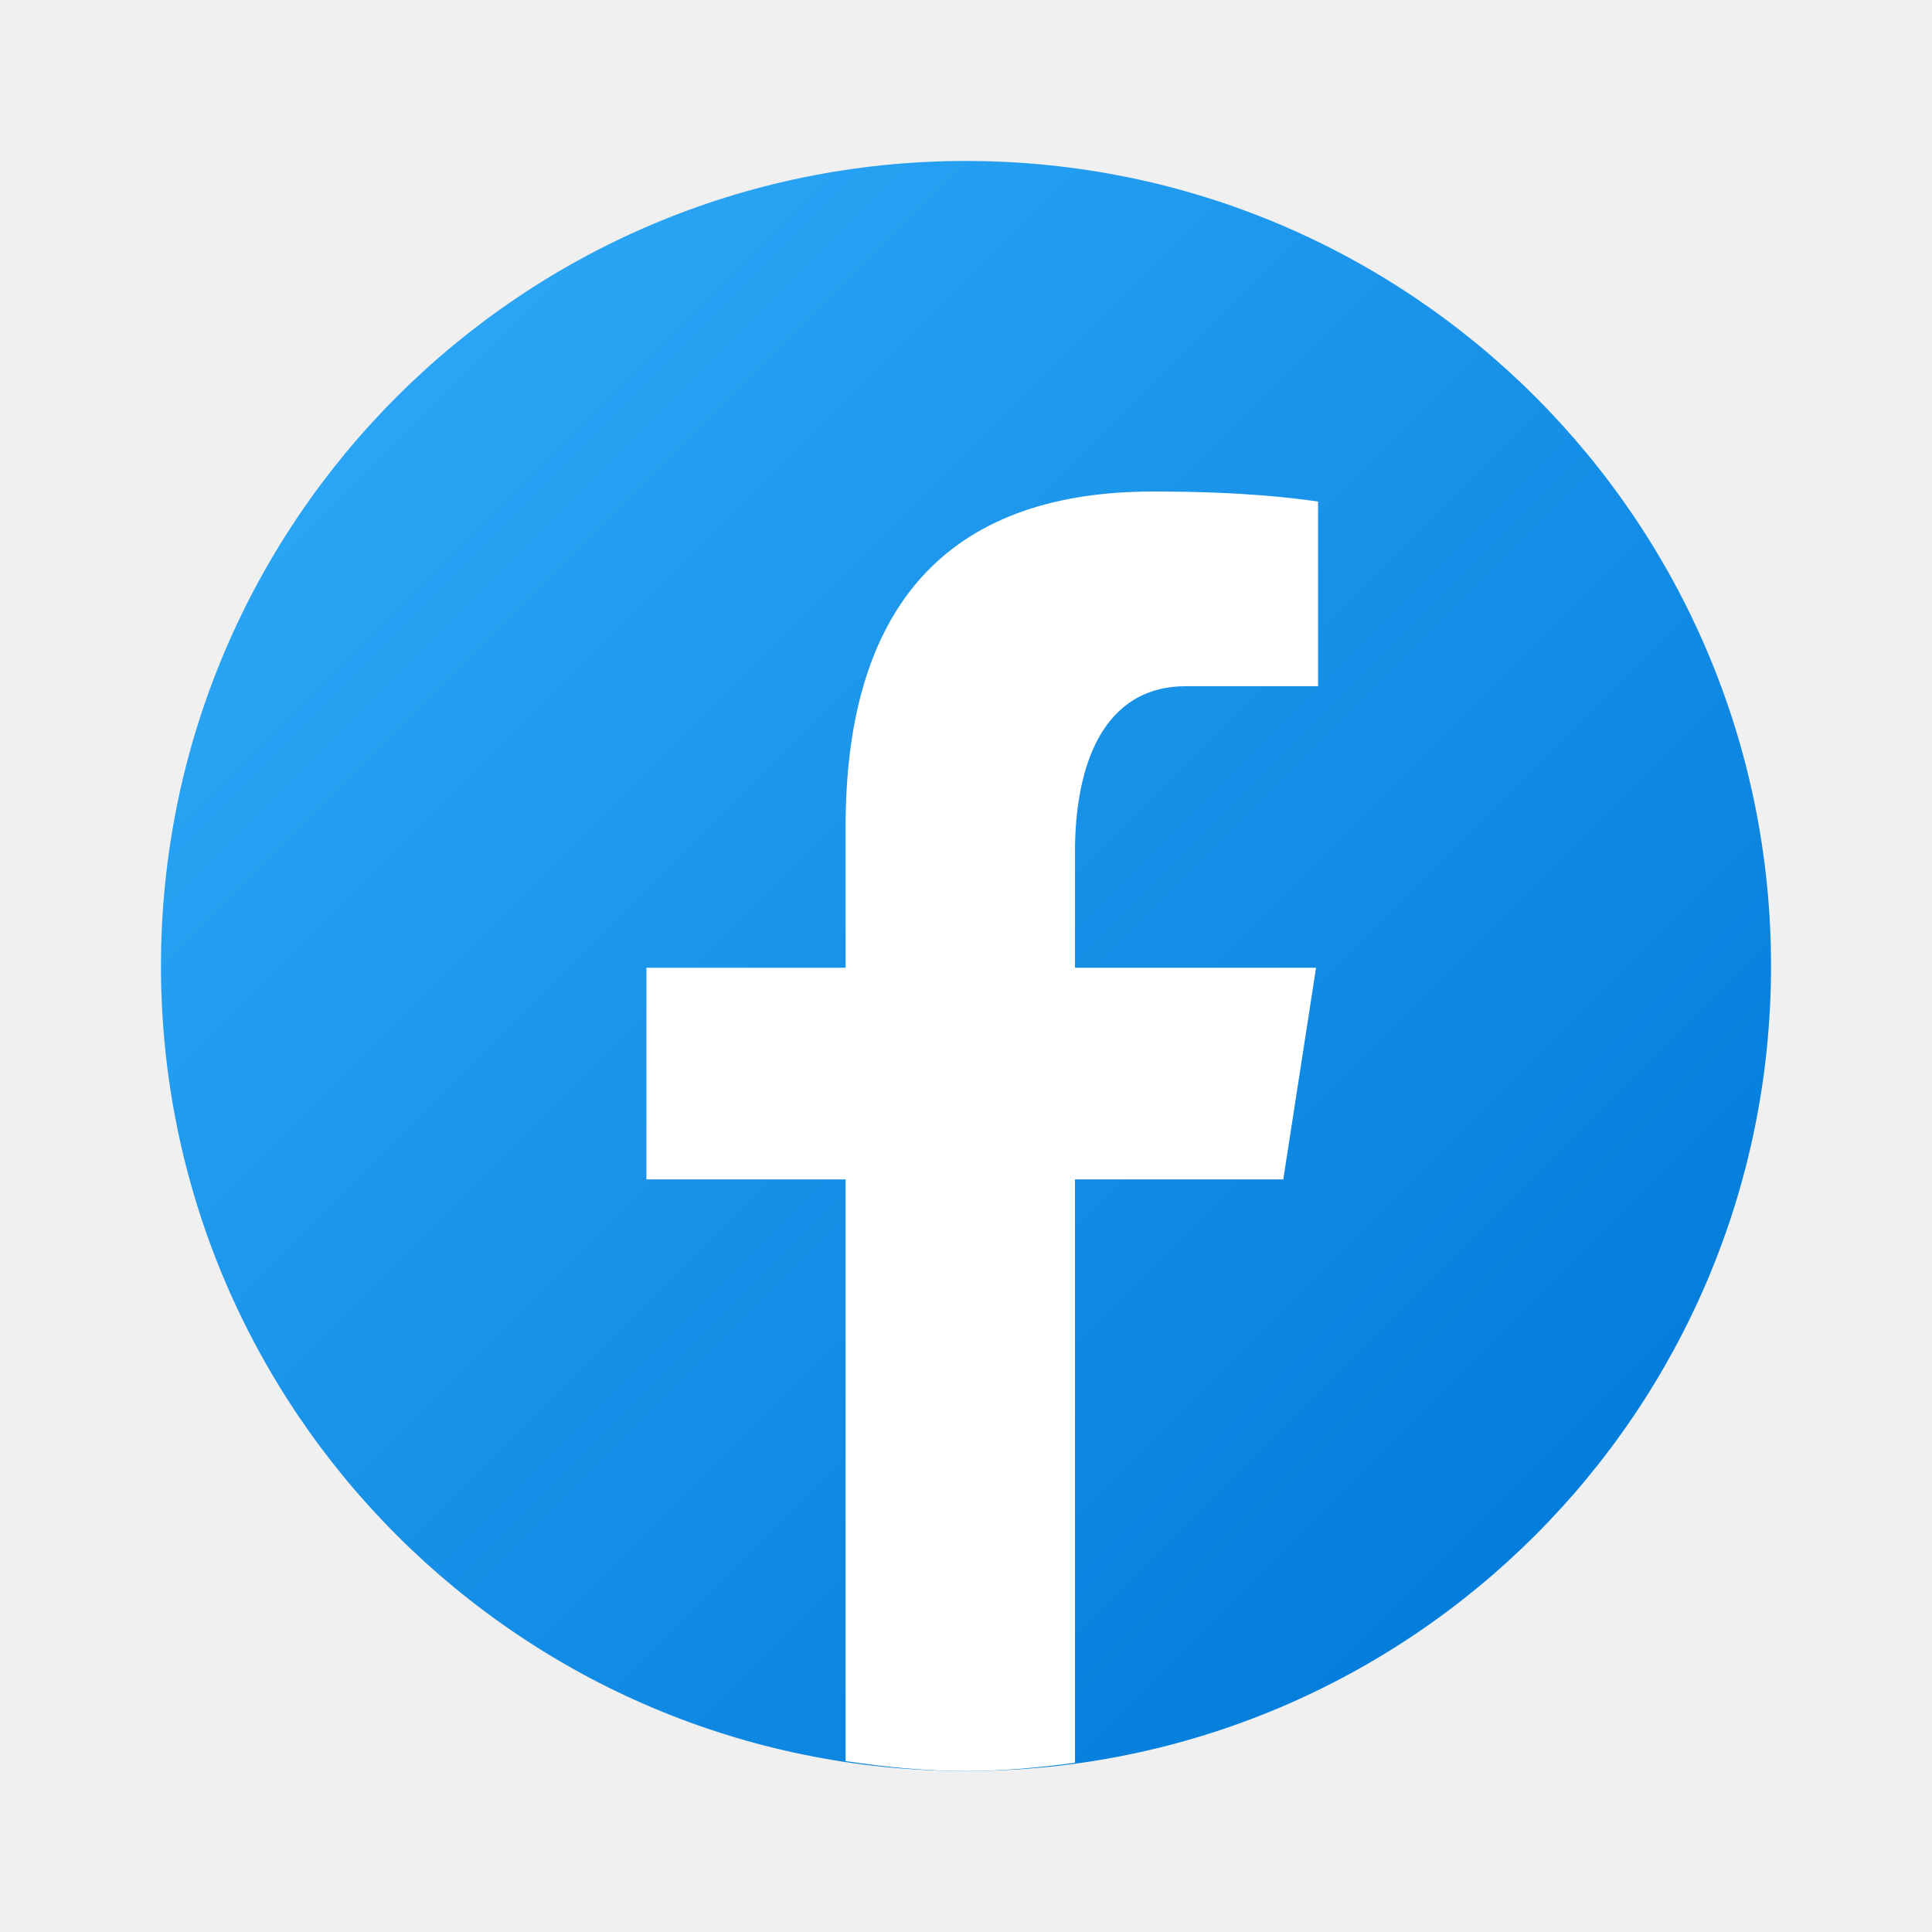
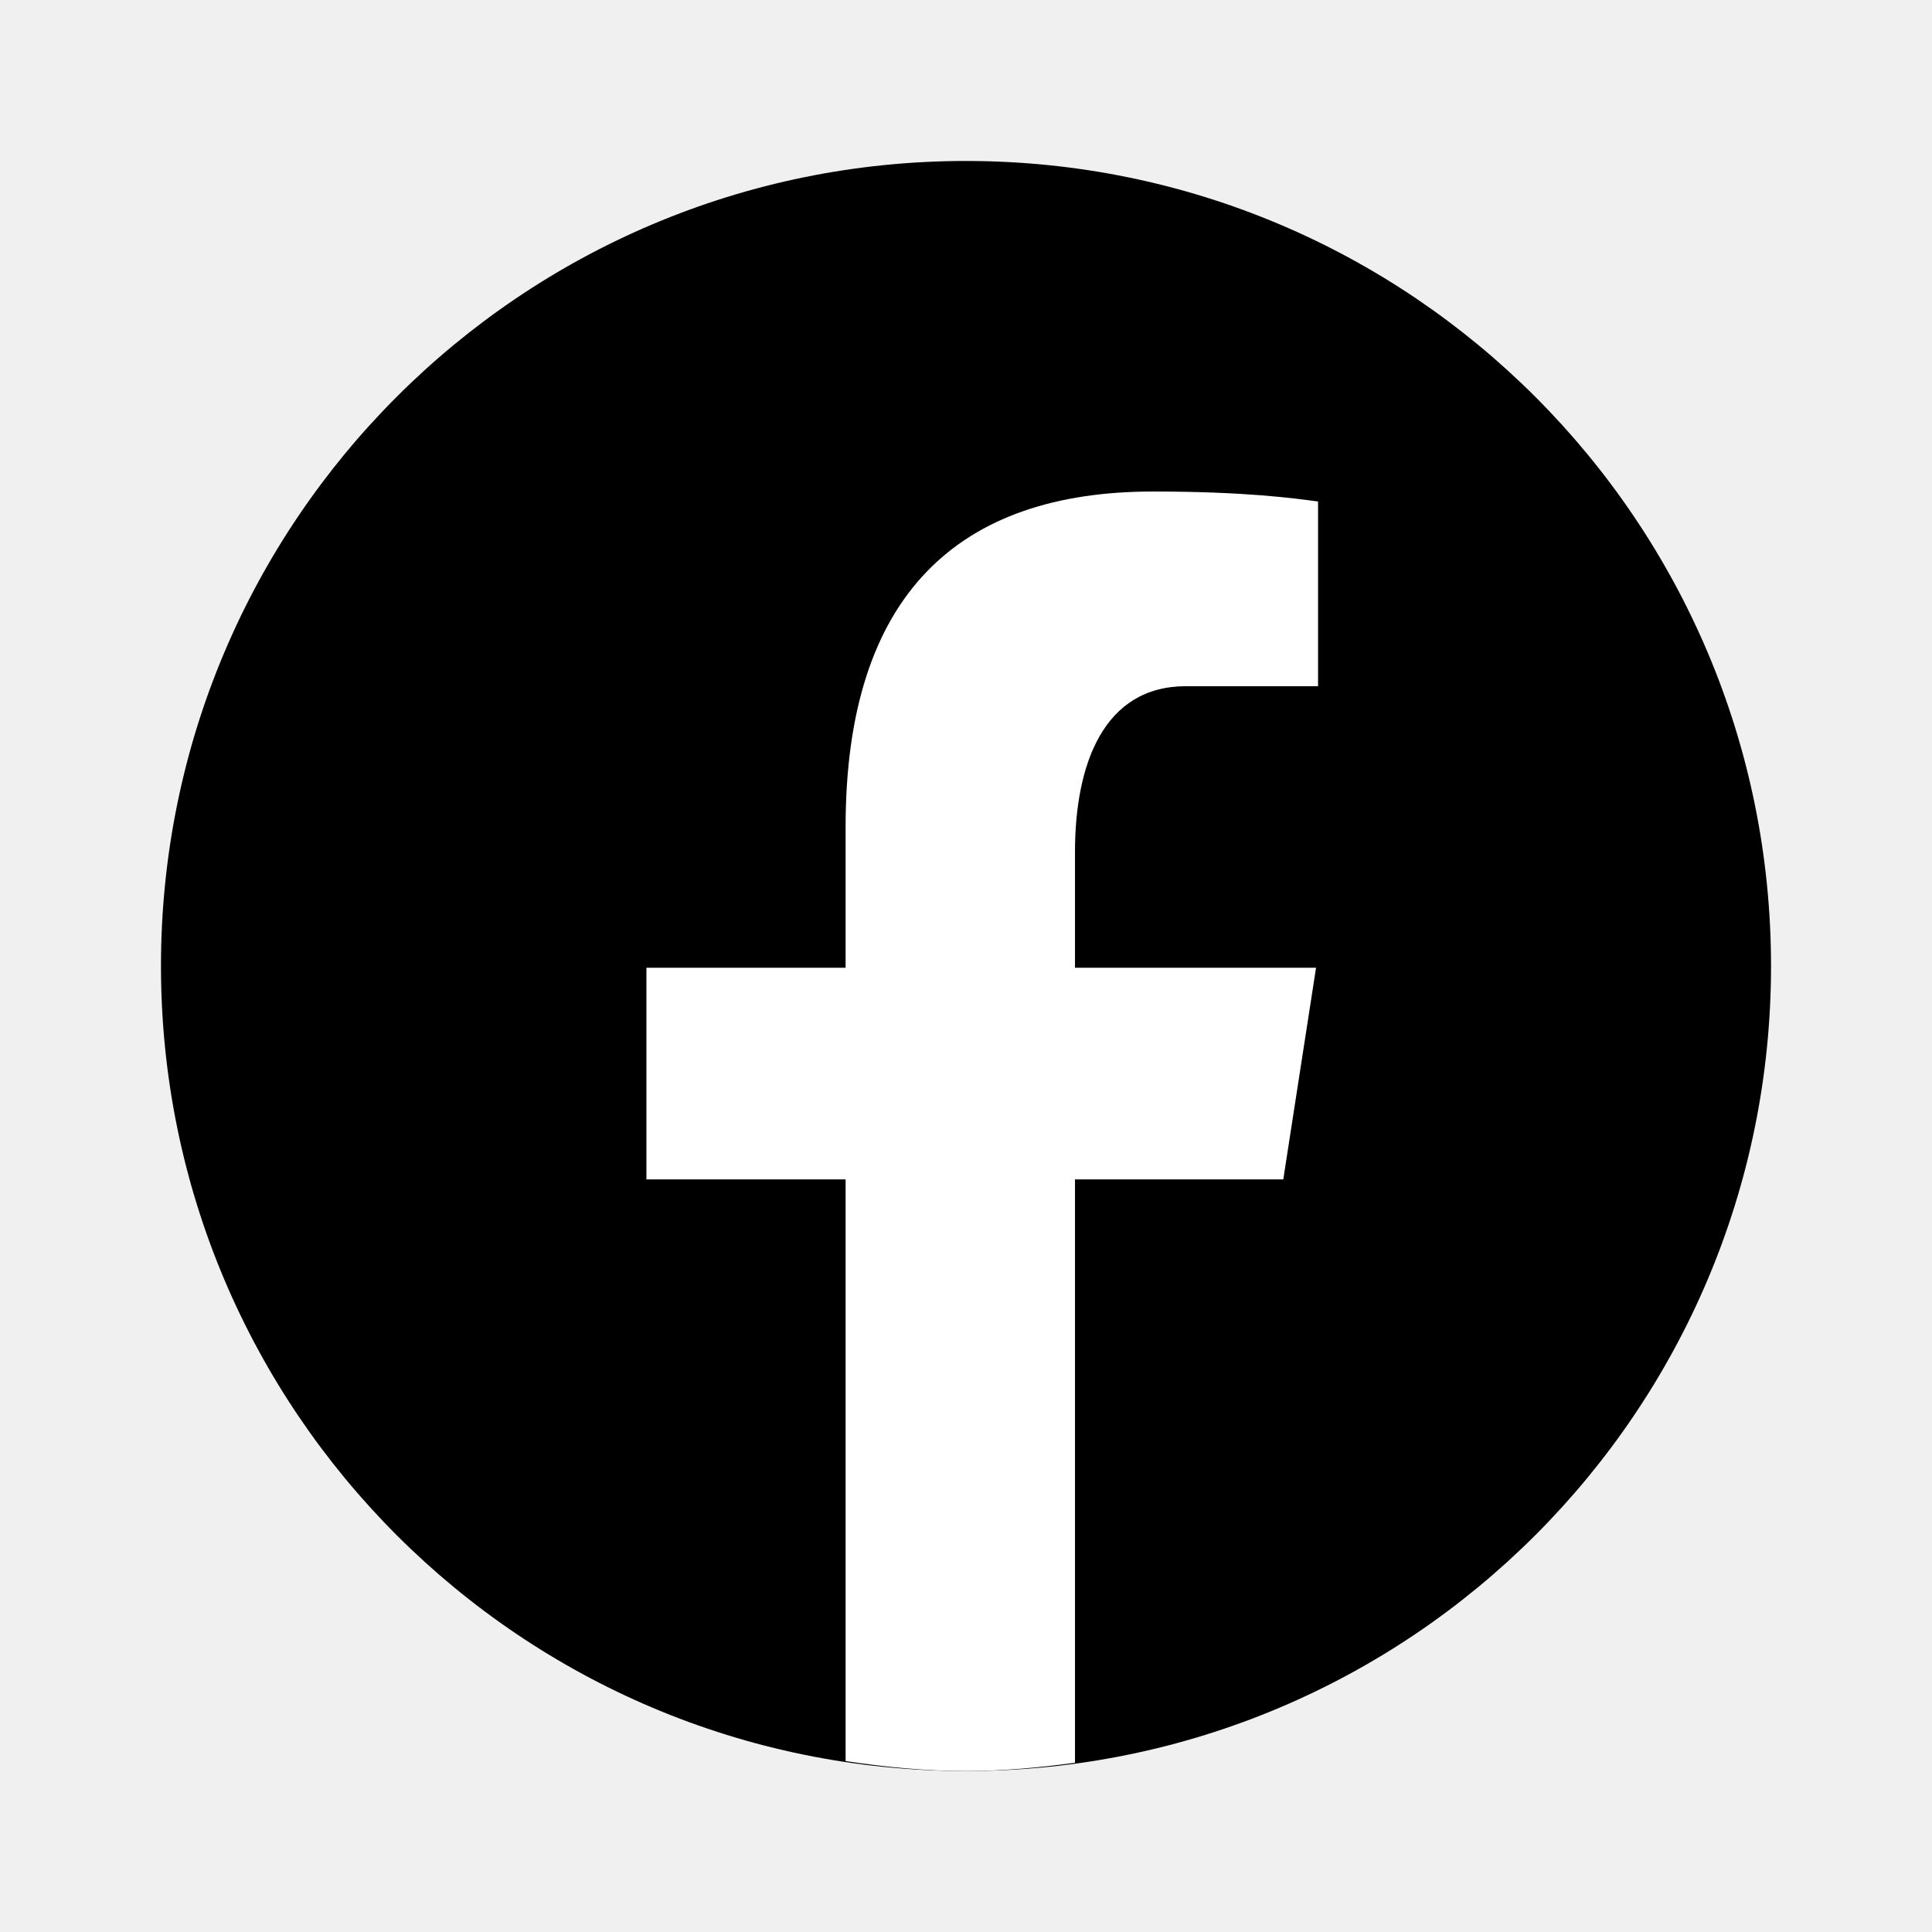
<svg xmlns="http://www.w3.org/2000/svg" width="22" height="22" viewBox="0 0 22 22" fill="none">
  <path d="M11 1.833C5.937 1.833 1.833 5.937 1.833 11C1.833 16.063 5.937 20.167 11 20.167C16.063 20.167 20.167 16.063 20.167 11C20.167 5.937 16.063 1.833 11 1.833Z" fill="url(#paint0_linear_1_3702)" />
  <path d="M12.241 13.43H14.613L14.986 11.02H12.241V9.702C12.241 8.701 12.568 7.814 13.504 7.814H15.009V5.711C14.745 5.675 14.185 5.597 13.129 5.597C10.922 5.597 9.629 6.762 9.629 9.417V11.02H7.361V13.43H9.629V20.054C10.078 20.121 10.533 20.167 11 20.167C11.422 20.167 11.834 20.128 12.241 20.073V13.43Z" fill="white" />
  <defs>
    <linearGradient id="paint0_linear_1_3702" x1="4.58" y1="4.58" x2="18.615" y2="18.615" gradientUnits="userSpaceOnUse">
-       <stop stop-color="#2AA4F4" />
-       <stop offset="1" stop-color="#007AD9" />
+       <stop stopColor="#2AA4F4" />
+       <stop offset="1" stopColor="#007AD9" />
    </linearGradient>
  </defs>
</svg>
